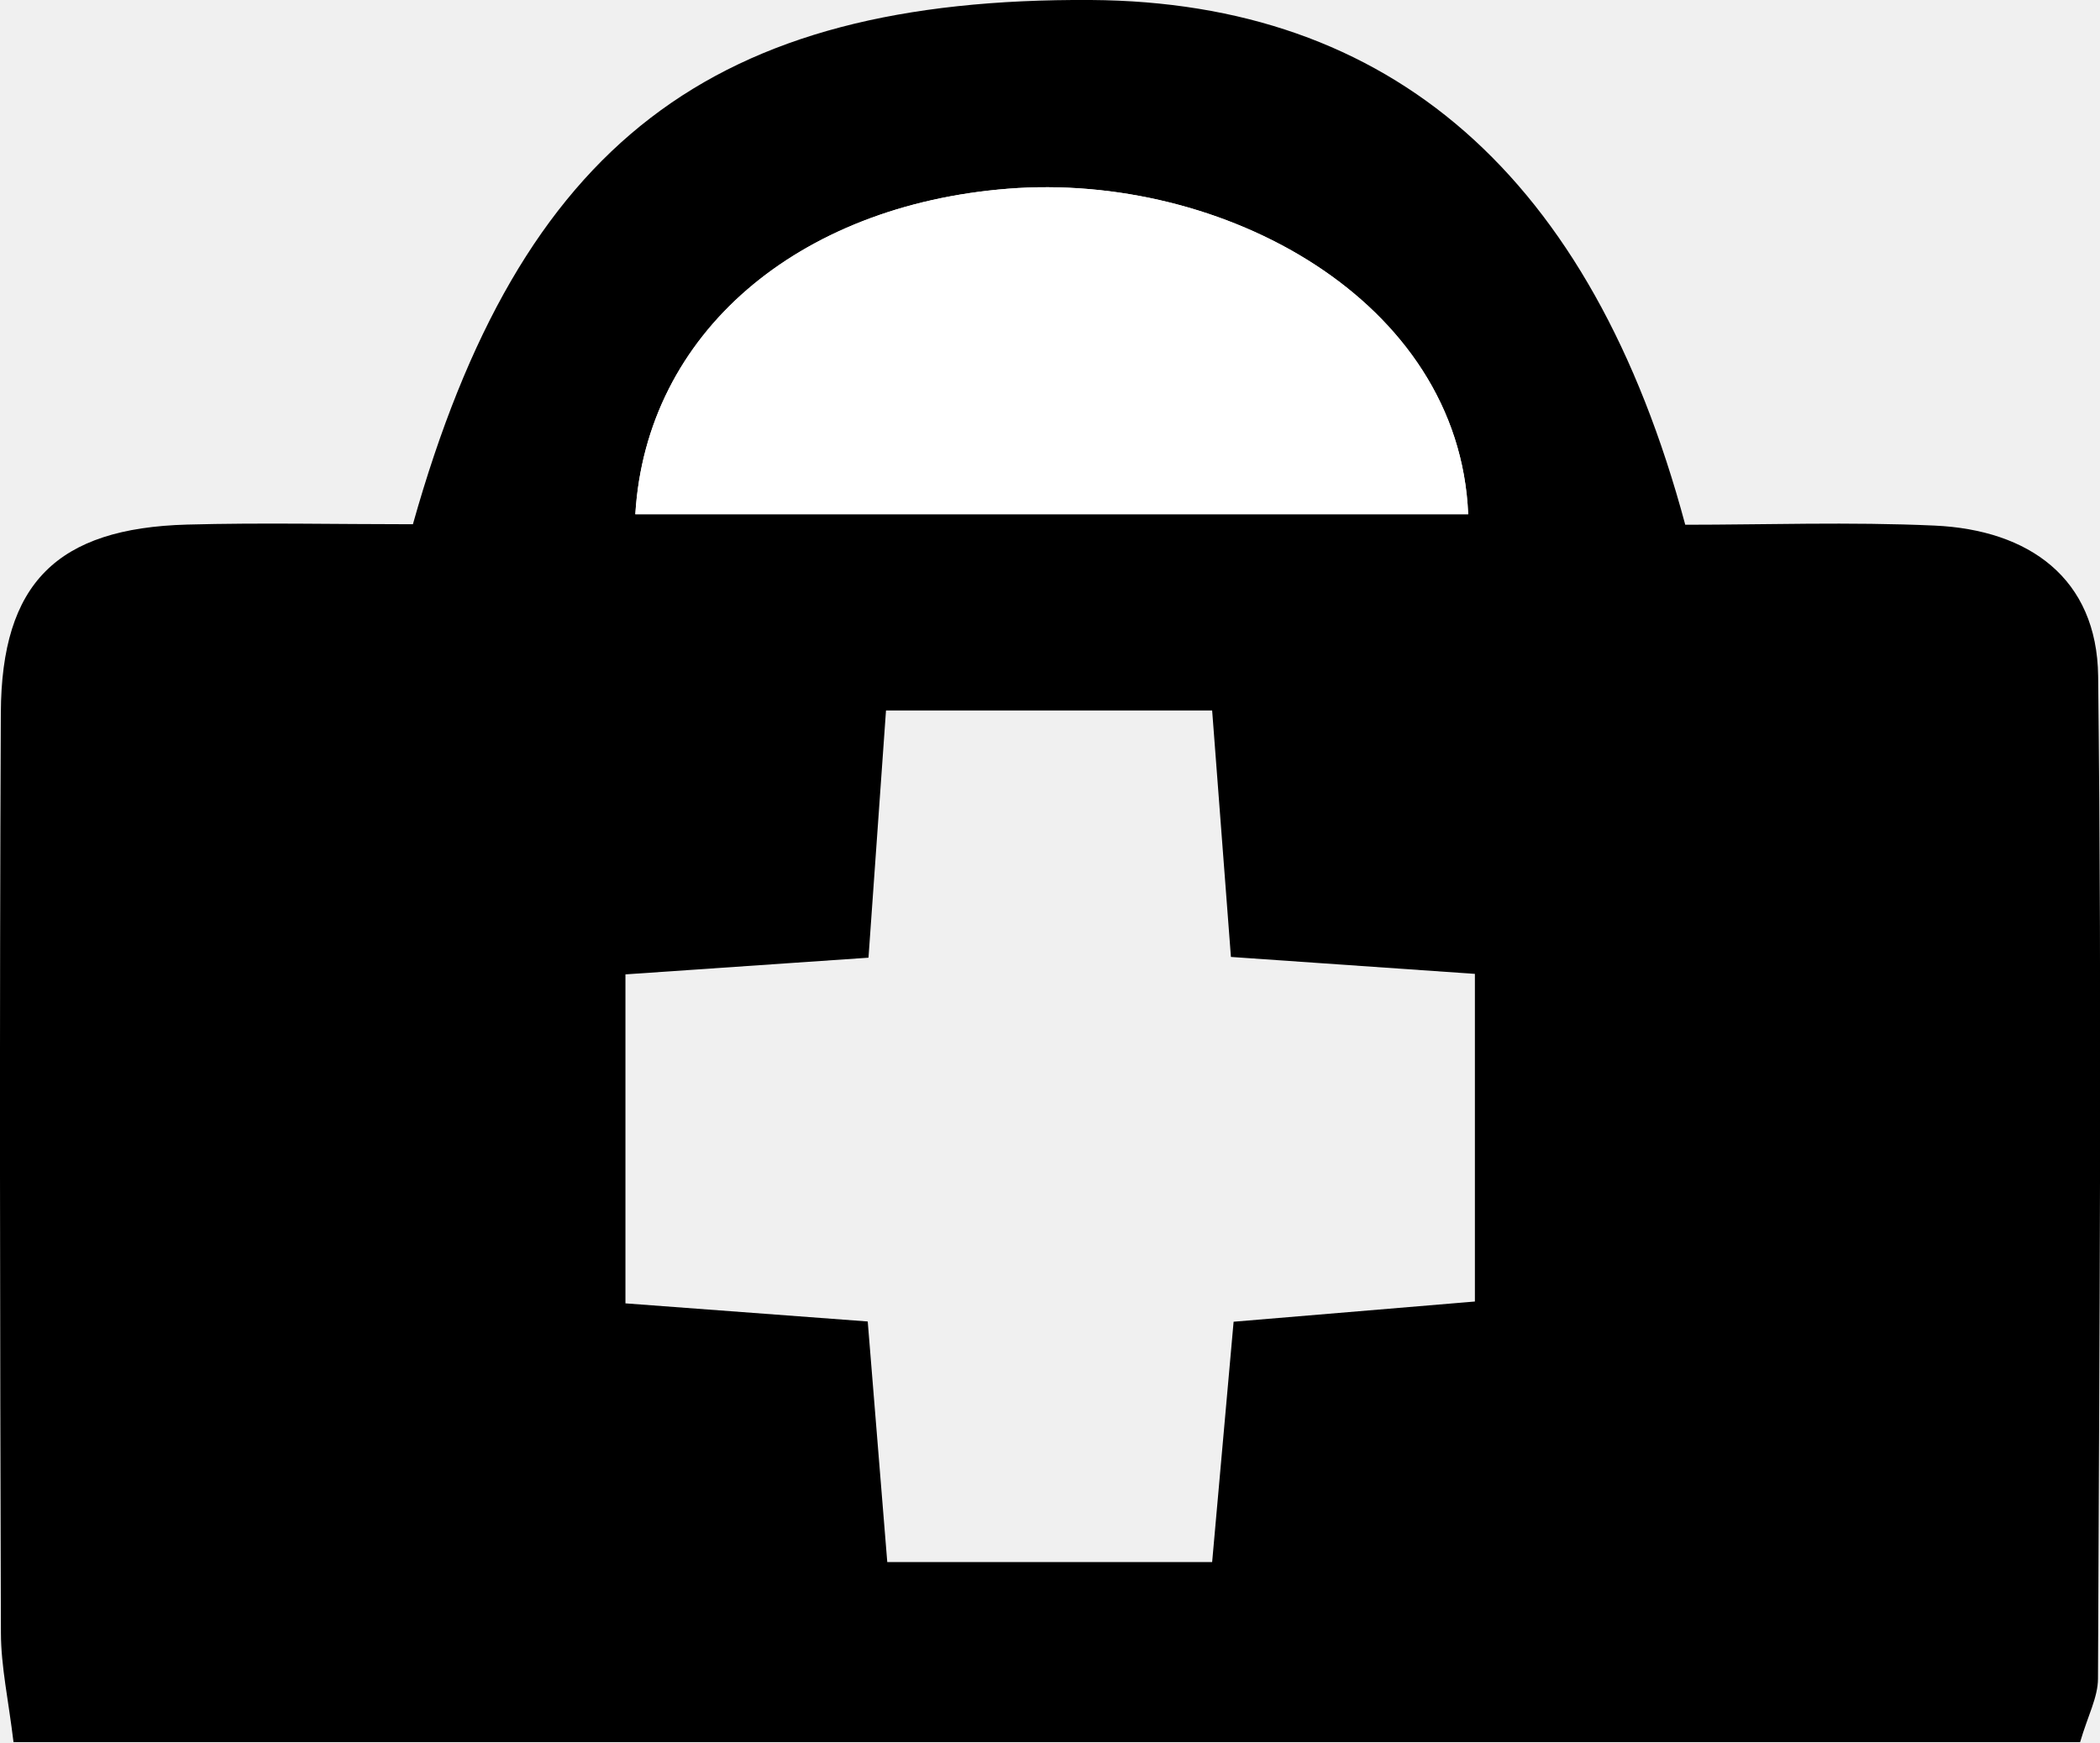
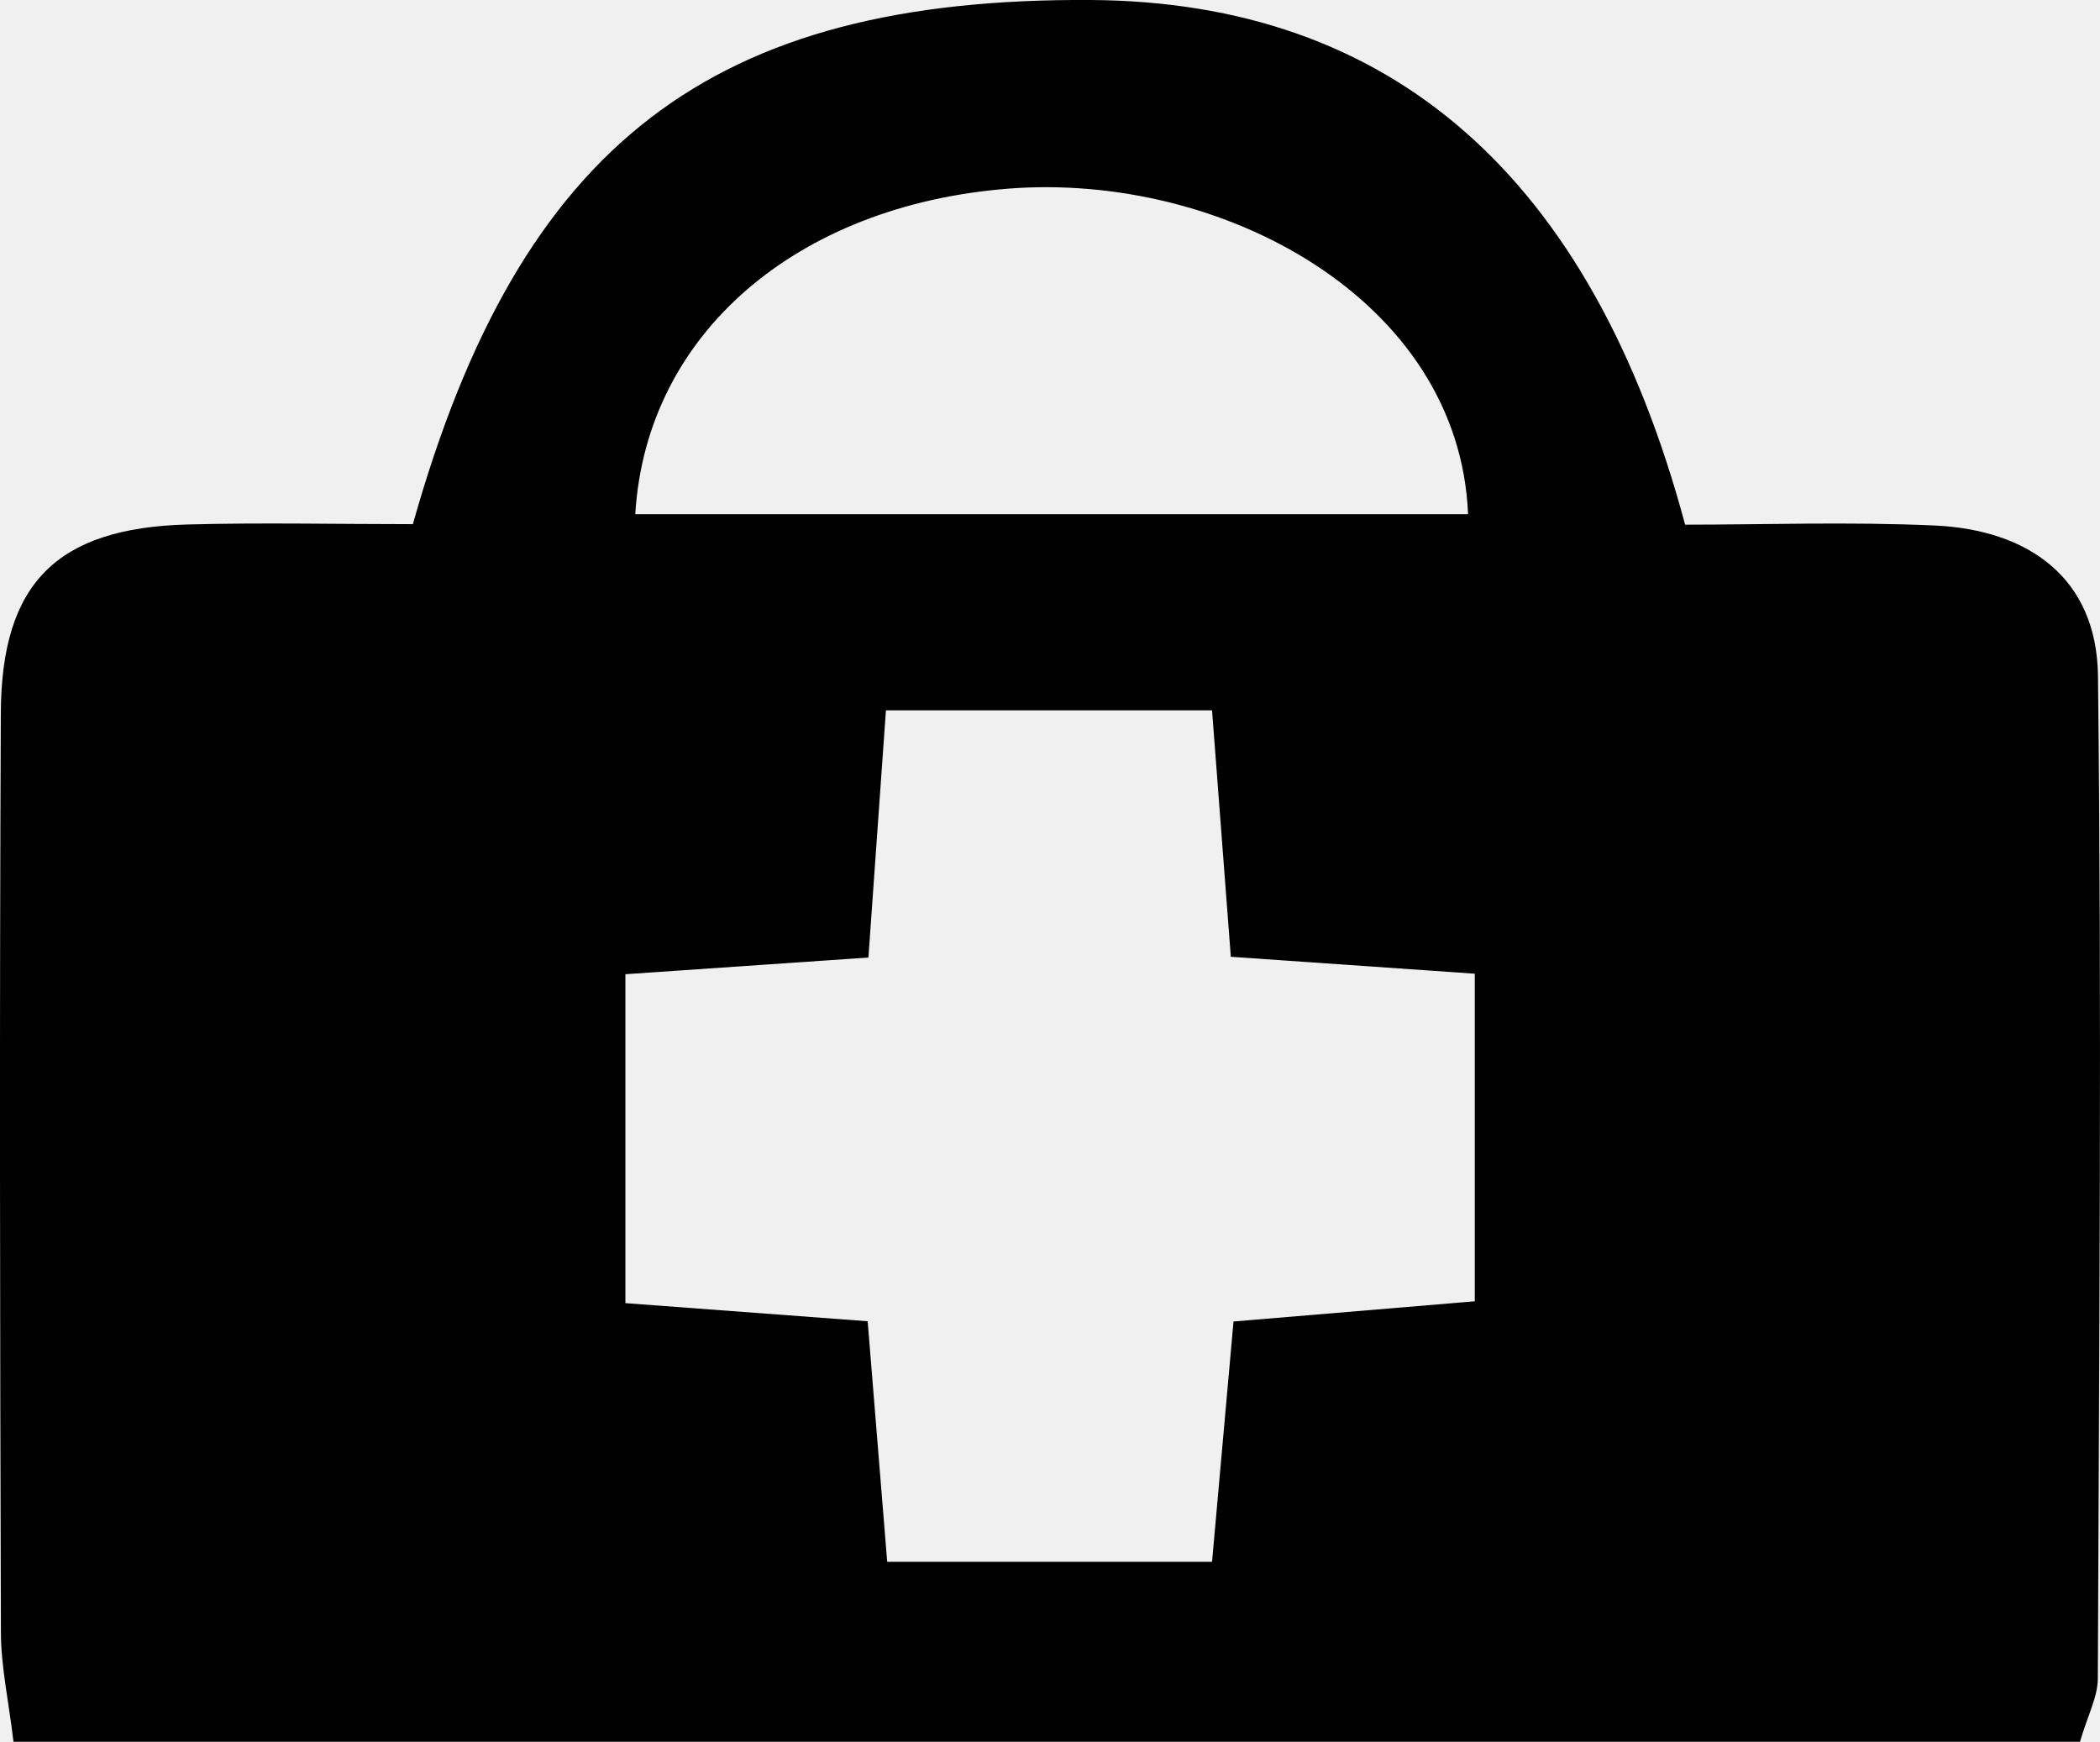
- <svg xmlns="http://www.w3.org/2000/svg" id="Layer_1" data-name="Layer 1" viewBox="0 0 250.48 207.8">
+ <svg xmlns="http://www.w3.org/2000/svg" id="Layer_1" data-name="Layer 1" viewBox="0 0 250.5 207.79">
  <defs>
    <style>
-       .cls-1, .cls-2 {
+       .cls-1 {
        stroke-width: 0px;
-       }
- 
-       .cls-2 {
-         fill: #fff;
      }
    </style>
  </defs>
-   <path class="cls-1" d="m49.25,62.53C62.08,16.95,85.03-.28,130.13,0c35.66.23,59.67,20.81,70.88,62.59,9.46,0,19.62-.36,29.75.1,11.24.51,19.36,6.27,19.5,17.96.46,39.85.14,79.72-.02,119.57,0,2.21-1.21,4.42-2.13,7.57H1.61c-.59-4.94-1.49-8.98-1.5-13.02C0,158.2-.07,121.62.1,85.04c.07-15.49,6.7-22.04,22.22-22.47,8.83-.24,17.67-.04,26.93-.04Zm56.43,22.2c-.74,10.42-1.38,19.53-2.09,29.5-10.22.7-19.27,1.32-28.99,1.99v39.24c10.09.76,19.13,1.43,28.9,2.16.84,10.32,1.57,19.37,2.33,28.7h38.75c.92-10.31,1.73-19.34,2.56-28.67,10.57-.89,19.64-1.65,28.78-2.41v-39.08c-10.3-.72-19.38-1.35-29.1-2.02-.8-10.43-1.49-19.52-2.24-29.4h-38.91Zm69.44-23.39c-1.06-25.61-29.38-40.85-54.9-38.83-25.04,1.98-43.14,17.19-44.44,38.83h99.34Z" />
-   <path class="cls-2" d="m175.12,61.34h-99.34c1.31-21.64,19.41-36.85,44.44-38.83,25.52-2.02,53.84,13.23,54.9,38.83Z" />
+   <path class="cls-1" d="m49.25,62.53C62.08,16.95,85.03-.28,130.13,0c35.66.23,59.67,20.81,70.88,62.59,9.46,0,19.62-.36,29.75.1,11.24.51,19.36,6.27,19.5,17.96.46,39.85.14,79.72-.02,119.57,0,2.21-1.21,4.42-2.13,7.57H1.61c-.59-4.94-1.49-8.98-1.5-13.02C0,158.2-.07,121.62.1,85.04c.07-15.49,6.7-22.04,22.22-22.47,8.83-.24,17.67-.04,26.93-.04Zm56.43,22.2c-.74,10.42-1.38,19.53-2.09,29.5-10.22.7-19.27,1.32-28.99,1.99v39.24c10.09.76,19.13,1.43,28.9,2.16.84,10.32,1.57,19.37,2.33,28.7h38.75c.92-10.31,1.73-19.34,2.56-28.67,10.57-.89,19.64-1.65,28.78-2.41v-39.08c-10.3-.72-19.38-1.35-29.1-2.02-.8-10.43-1.49-19.52-2.24-29.4h-38.91.01Zm69.44-23.39c-1.06-25.61-29.38-40.85-54.9-38.83-25.04,1.98-43.14,17.19-44.44,38.83h99.34Z" />
</svg>
